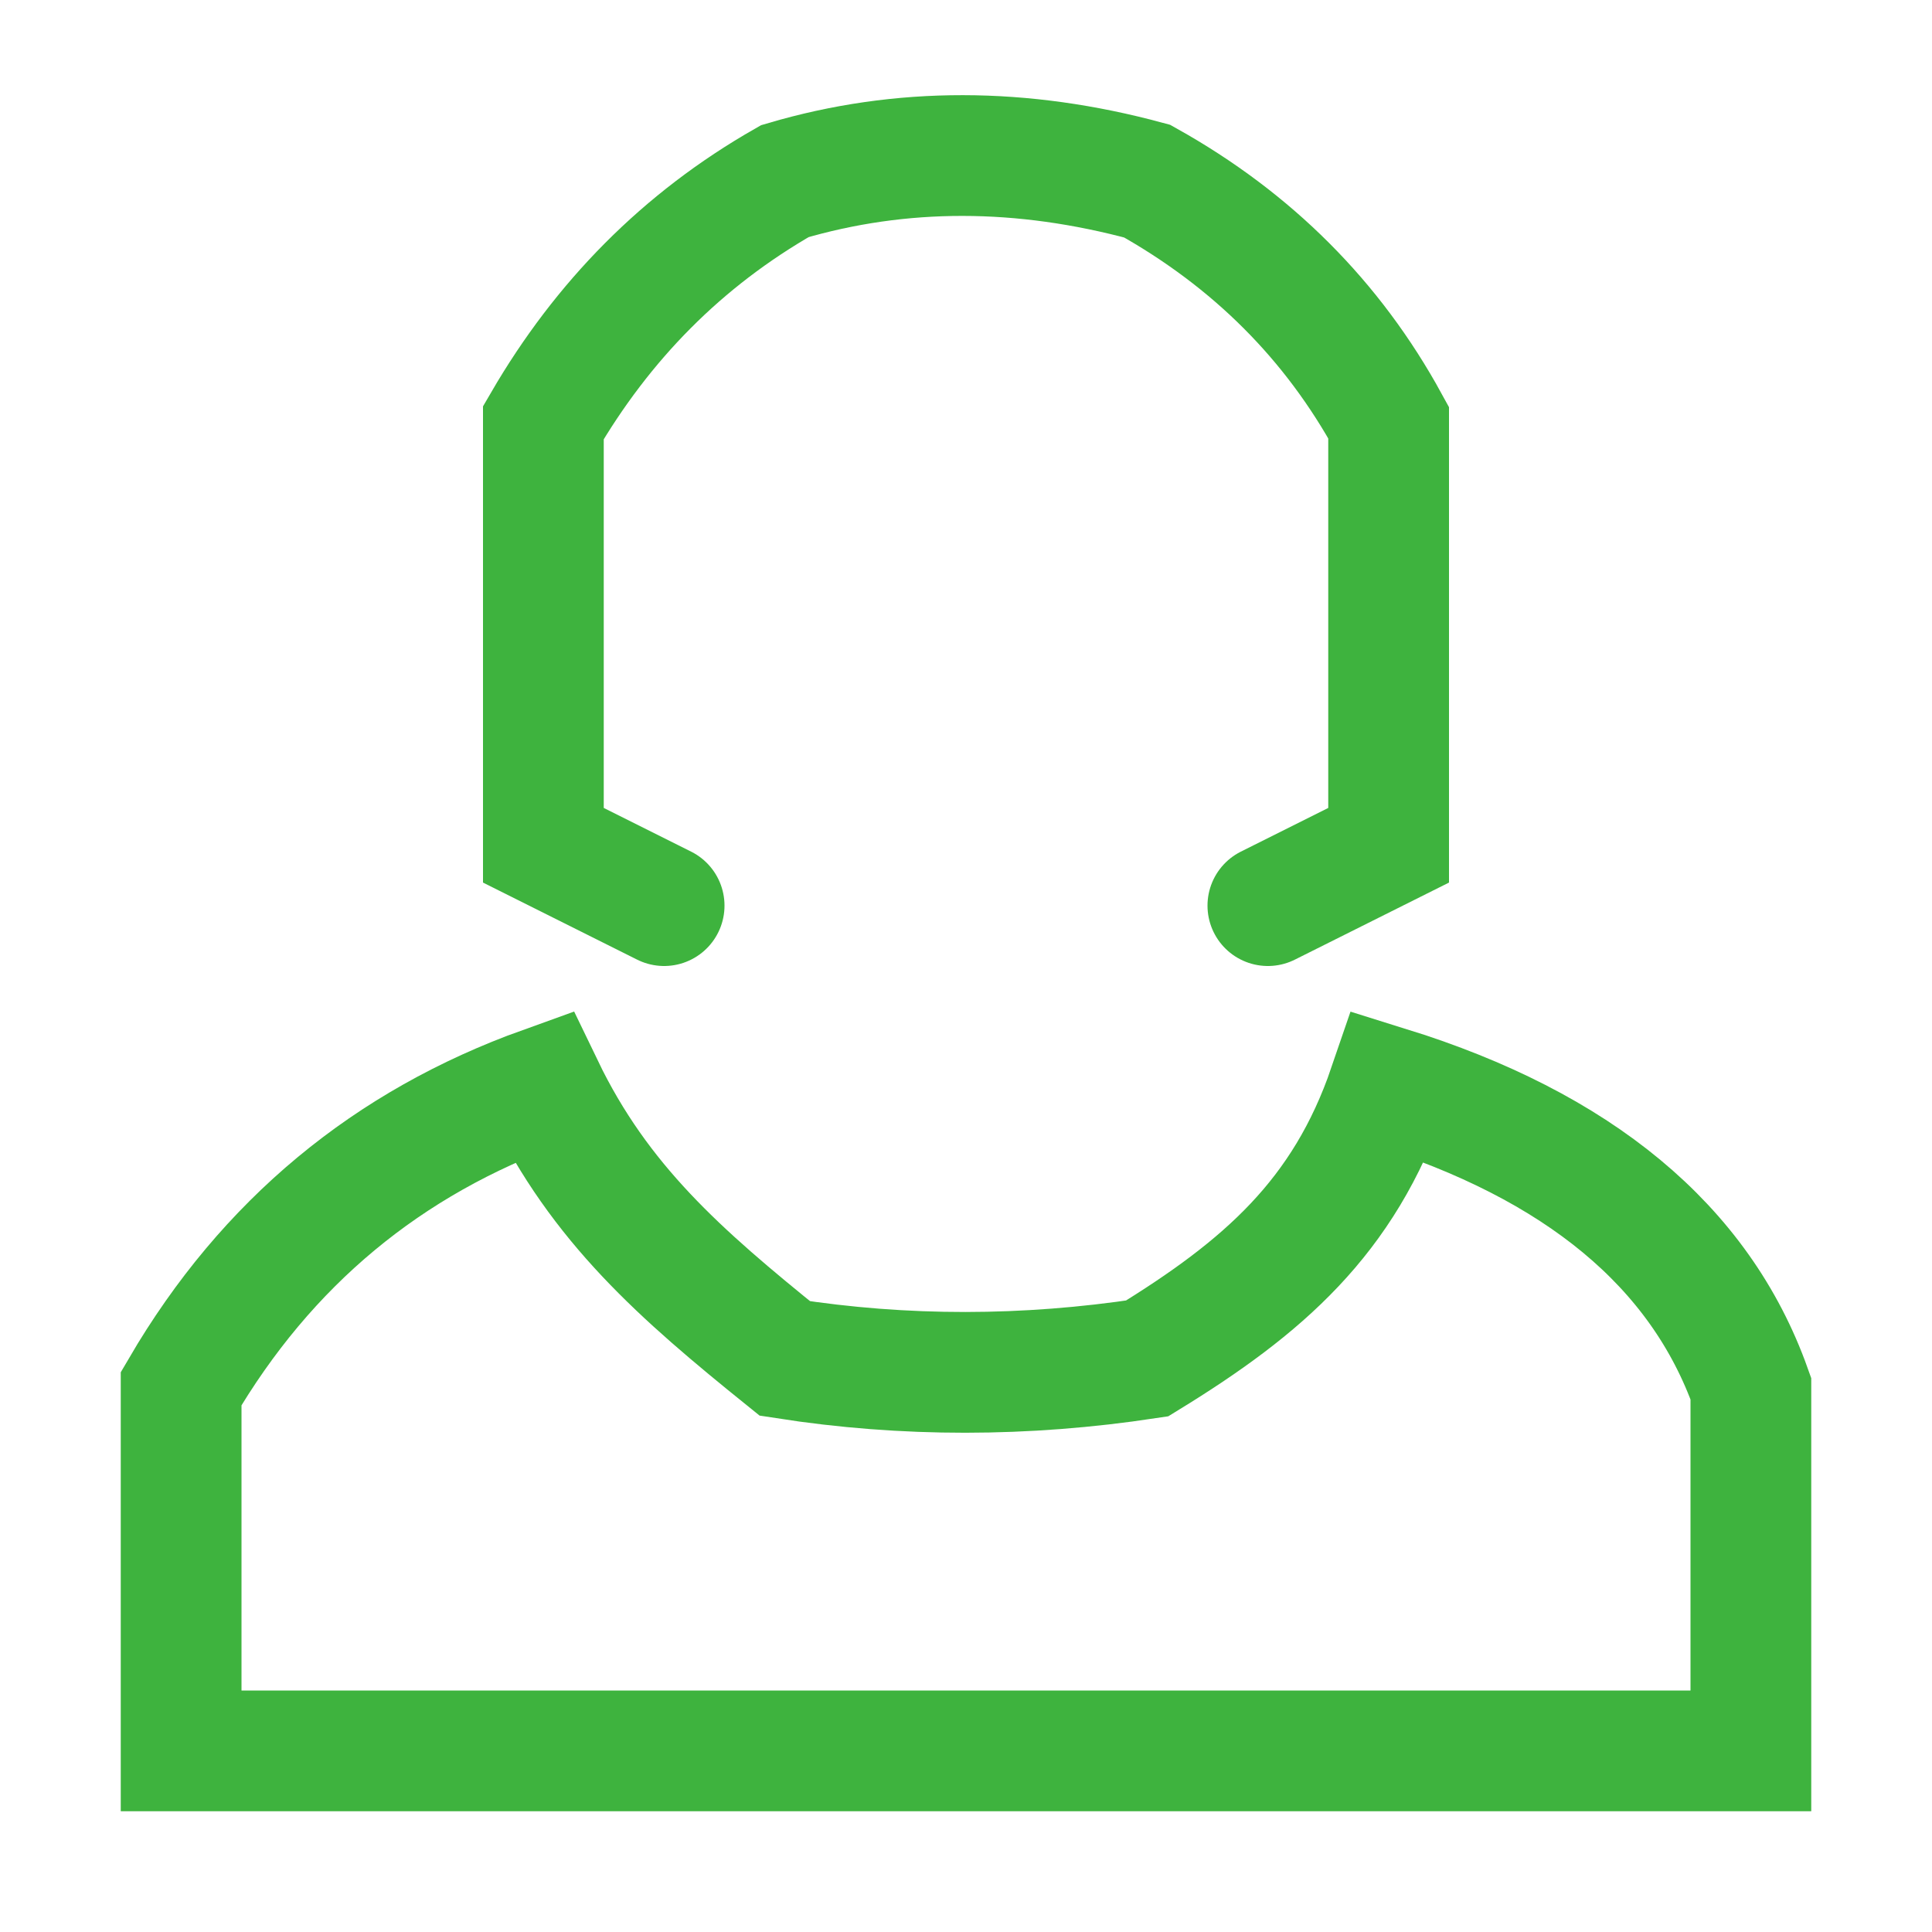
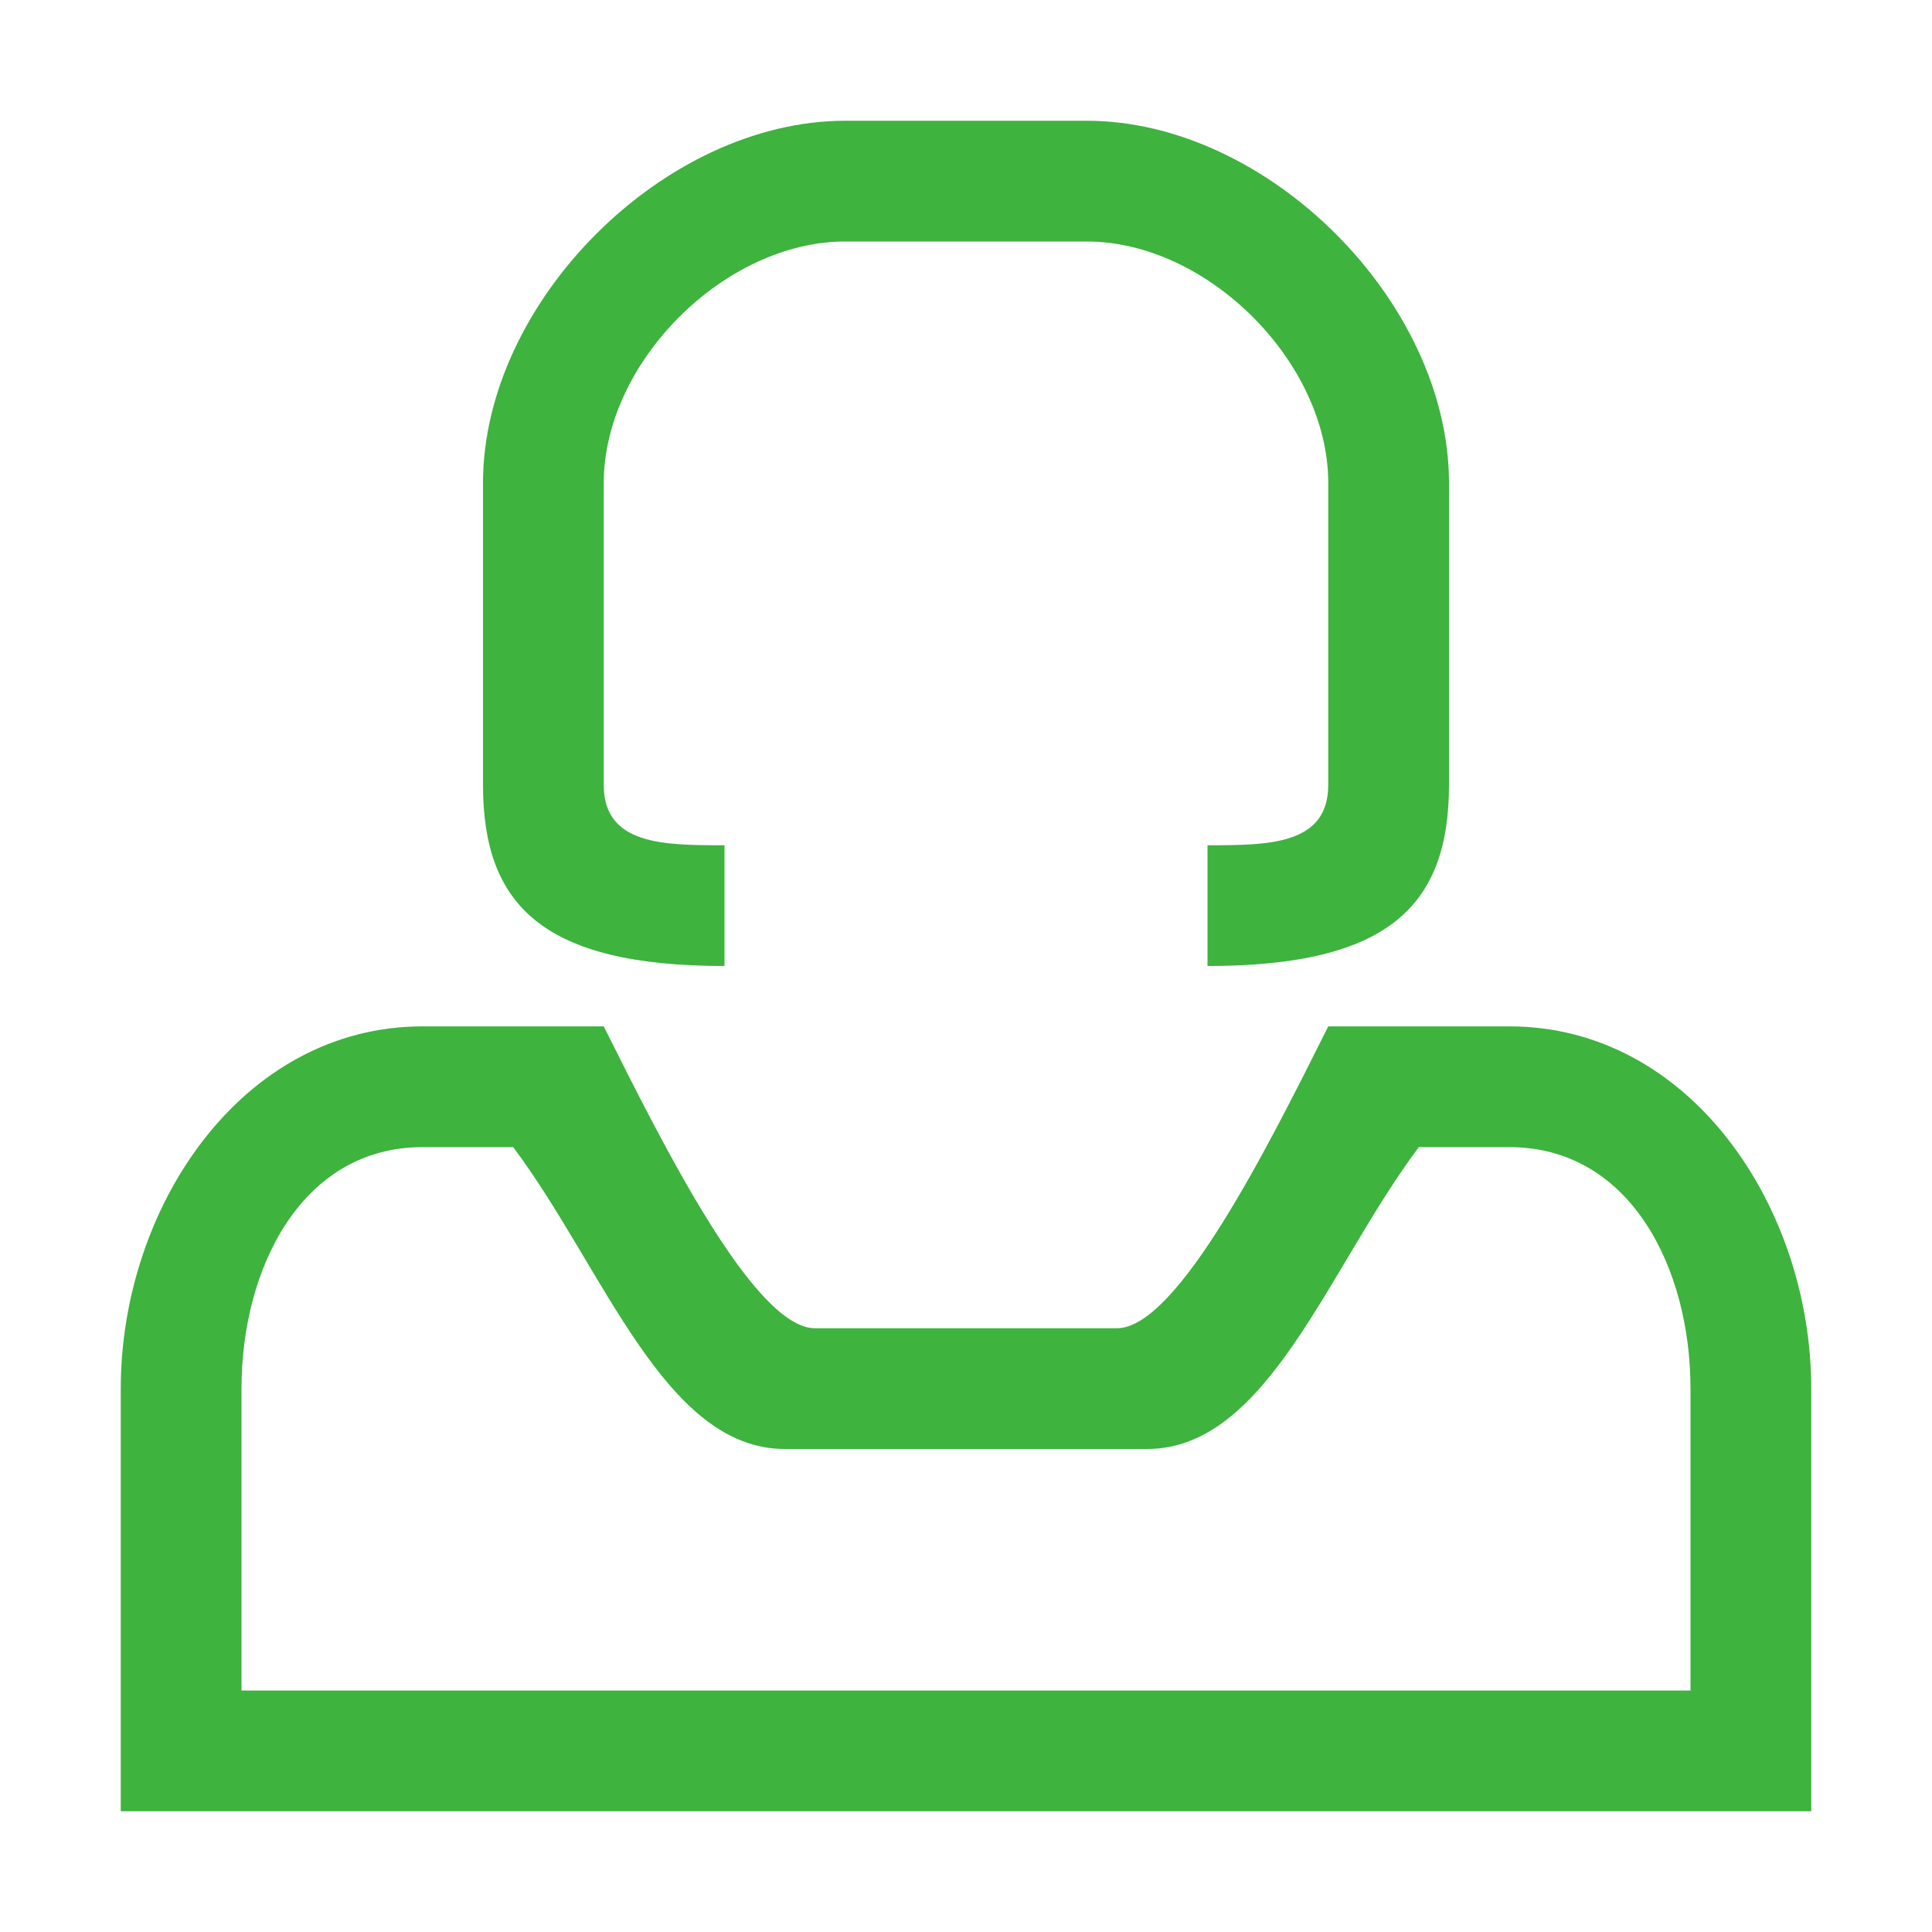
- <svg xmlns="http://www.w3.org/2000/svg" version="1.1" id="Layer_2_00000031168442774074175860000014205649256624615044_" x="0px" y="0px" viewBox="0 0 128 128" enable-background="new 0 0 128 128" xml:space="preserve">
-   <path fill="none" stroke="#3EB33E" stroke-width="8" stroke-miterlimit="10" d="M12,116h104V92c-3.38-9.48-11.48-16.1-24-20  c-2.96,8.66-8.34,13.3-16,18c-8.06,1.22-16.06,1.24-24,0c-6.92-5.58-12.26-10.24-16-18c-10.3,3.7-18.34,10.32-24,20V116z" />
-   <path fill="none" stroke="#3EB33E" stroke-width="8" stroke-linecap="round" stroke-miterlimit="10" d="M84,60l8-4V28  c-3.7-6.76-9.02-12.1-16-16c-8.28-2.24-16.28-2.28-24,0c-6.8,3.88-12.08,9.26-16,16v28l8,4" />
+ <svg xmlns="http://www.w3.org/2000/svg" width="128" height="128" viewBox="0 0 128 128" version="1.1" id="svg1">
+   <path id="head" style="fill:#3eb33e;fill-opacity:1;stroke:none" d="M 56,8 C 44,8 32,20 32,32 v 20 c 0,8 4,12 16,12 v -8 c -4,0 -8,0 -8,-4 V 32 c 0,-8 8,-16 16,-16 h 16 c 8,0 16,8 16,16 v 20 c 0,4 -4,4 -8,4 v 8 C 92,64 96,60 96,52 V 32 C 96,20 84,8 72,8 Z" />
+   <path id="body" style="fill:#3eb33e;fill-opacity:1;stroke:none" d="M 28,68 C 16,68 8,80 8,92 v 28 H 120 V 92 C 120,80 112,68 100,68 H 88 C 84,76 78,88 74,88 H 54 C 50,88 44,76 40,68 Z m 0,8 h 6 c 6,8 10,20 18,20 h 24 c 8,0 12,-12 18,-20 h 6 c 8,0 12,8 12,16 v 20 H 16 V 92 c 0,-8 4,-16 12,-16 z" />
</svg>
